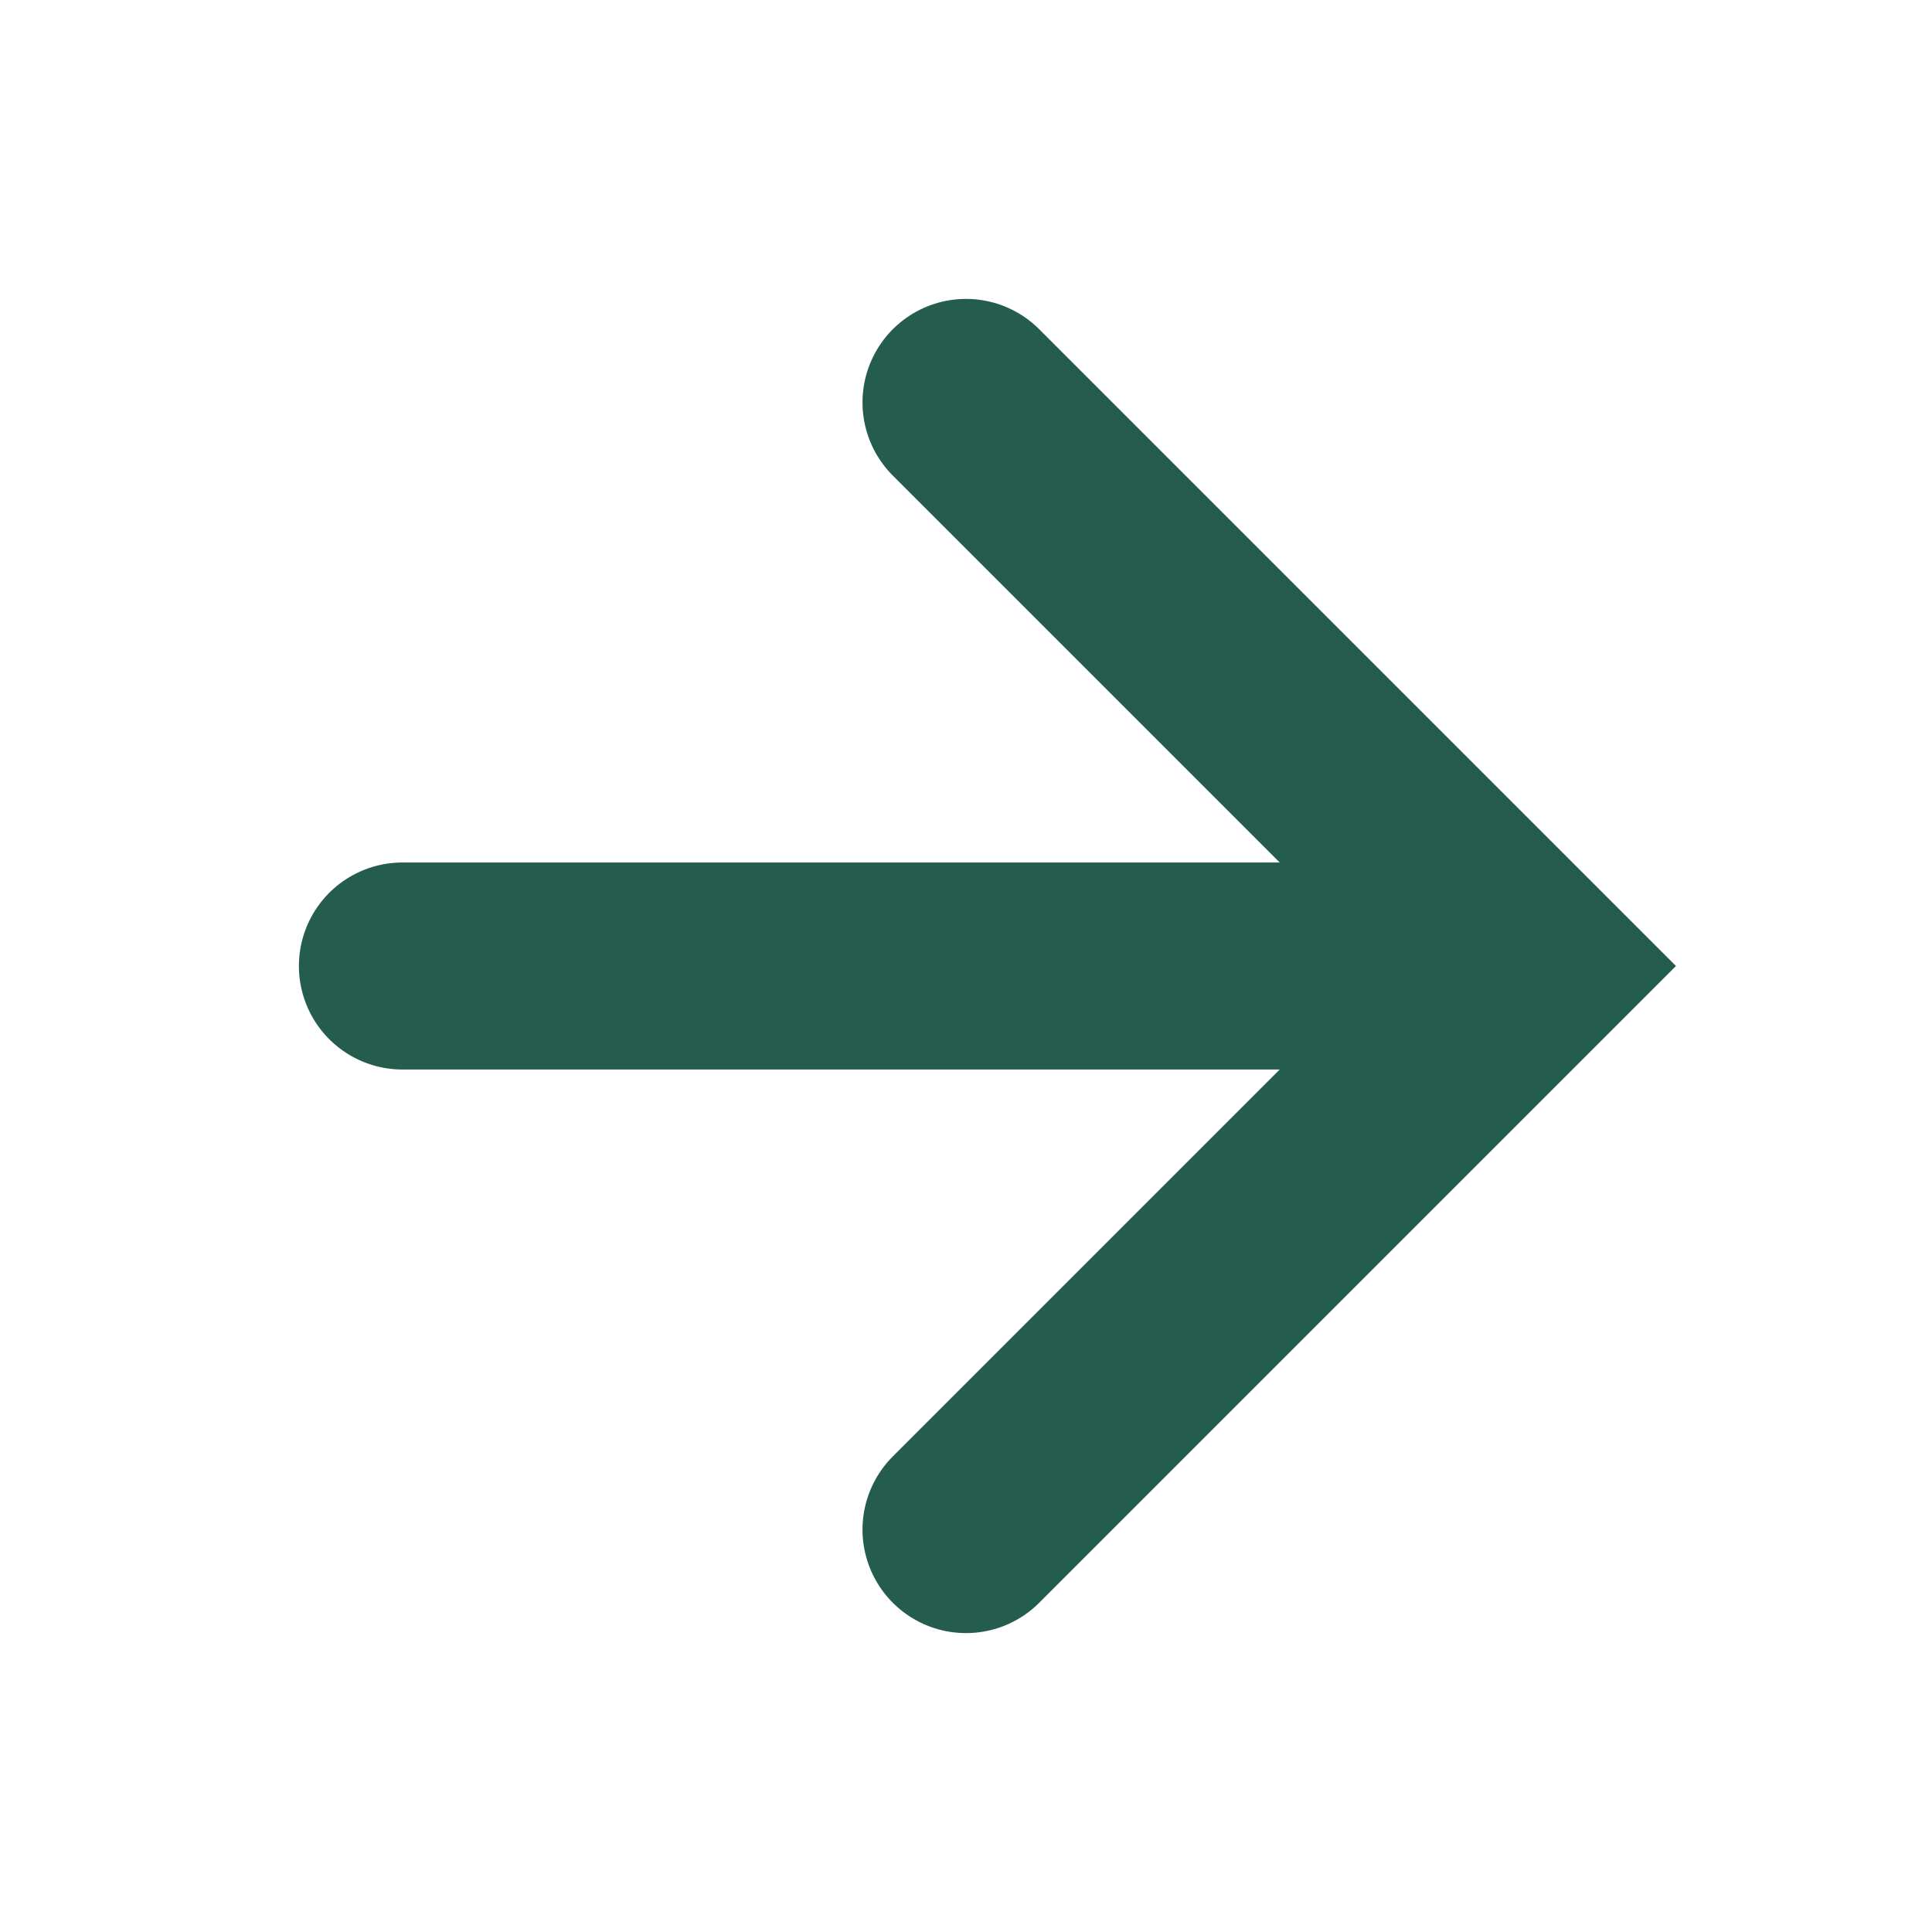
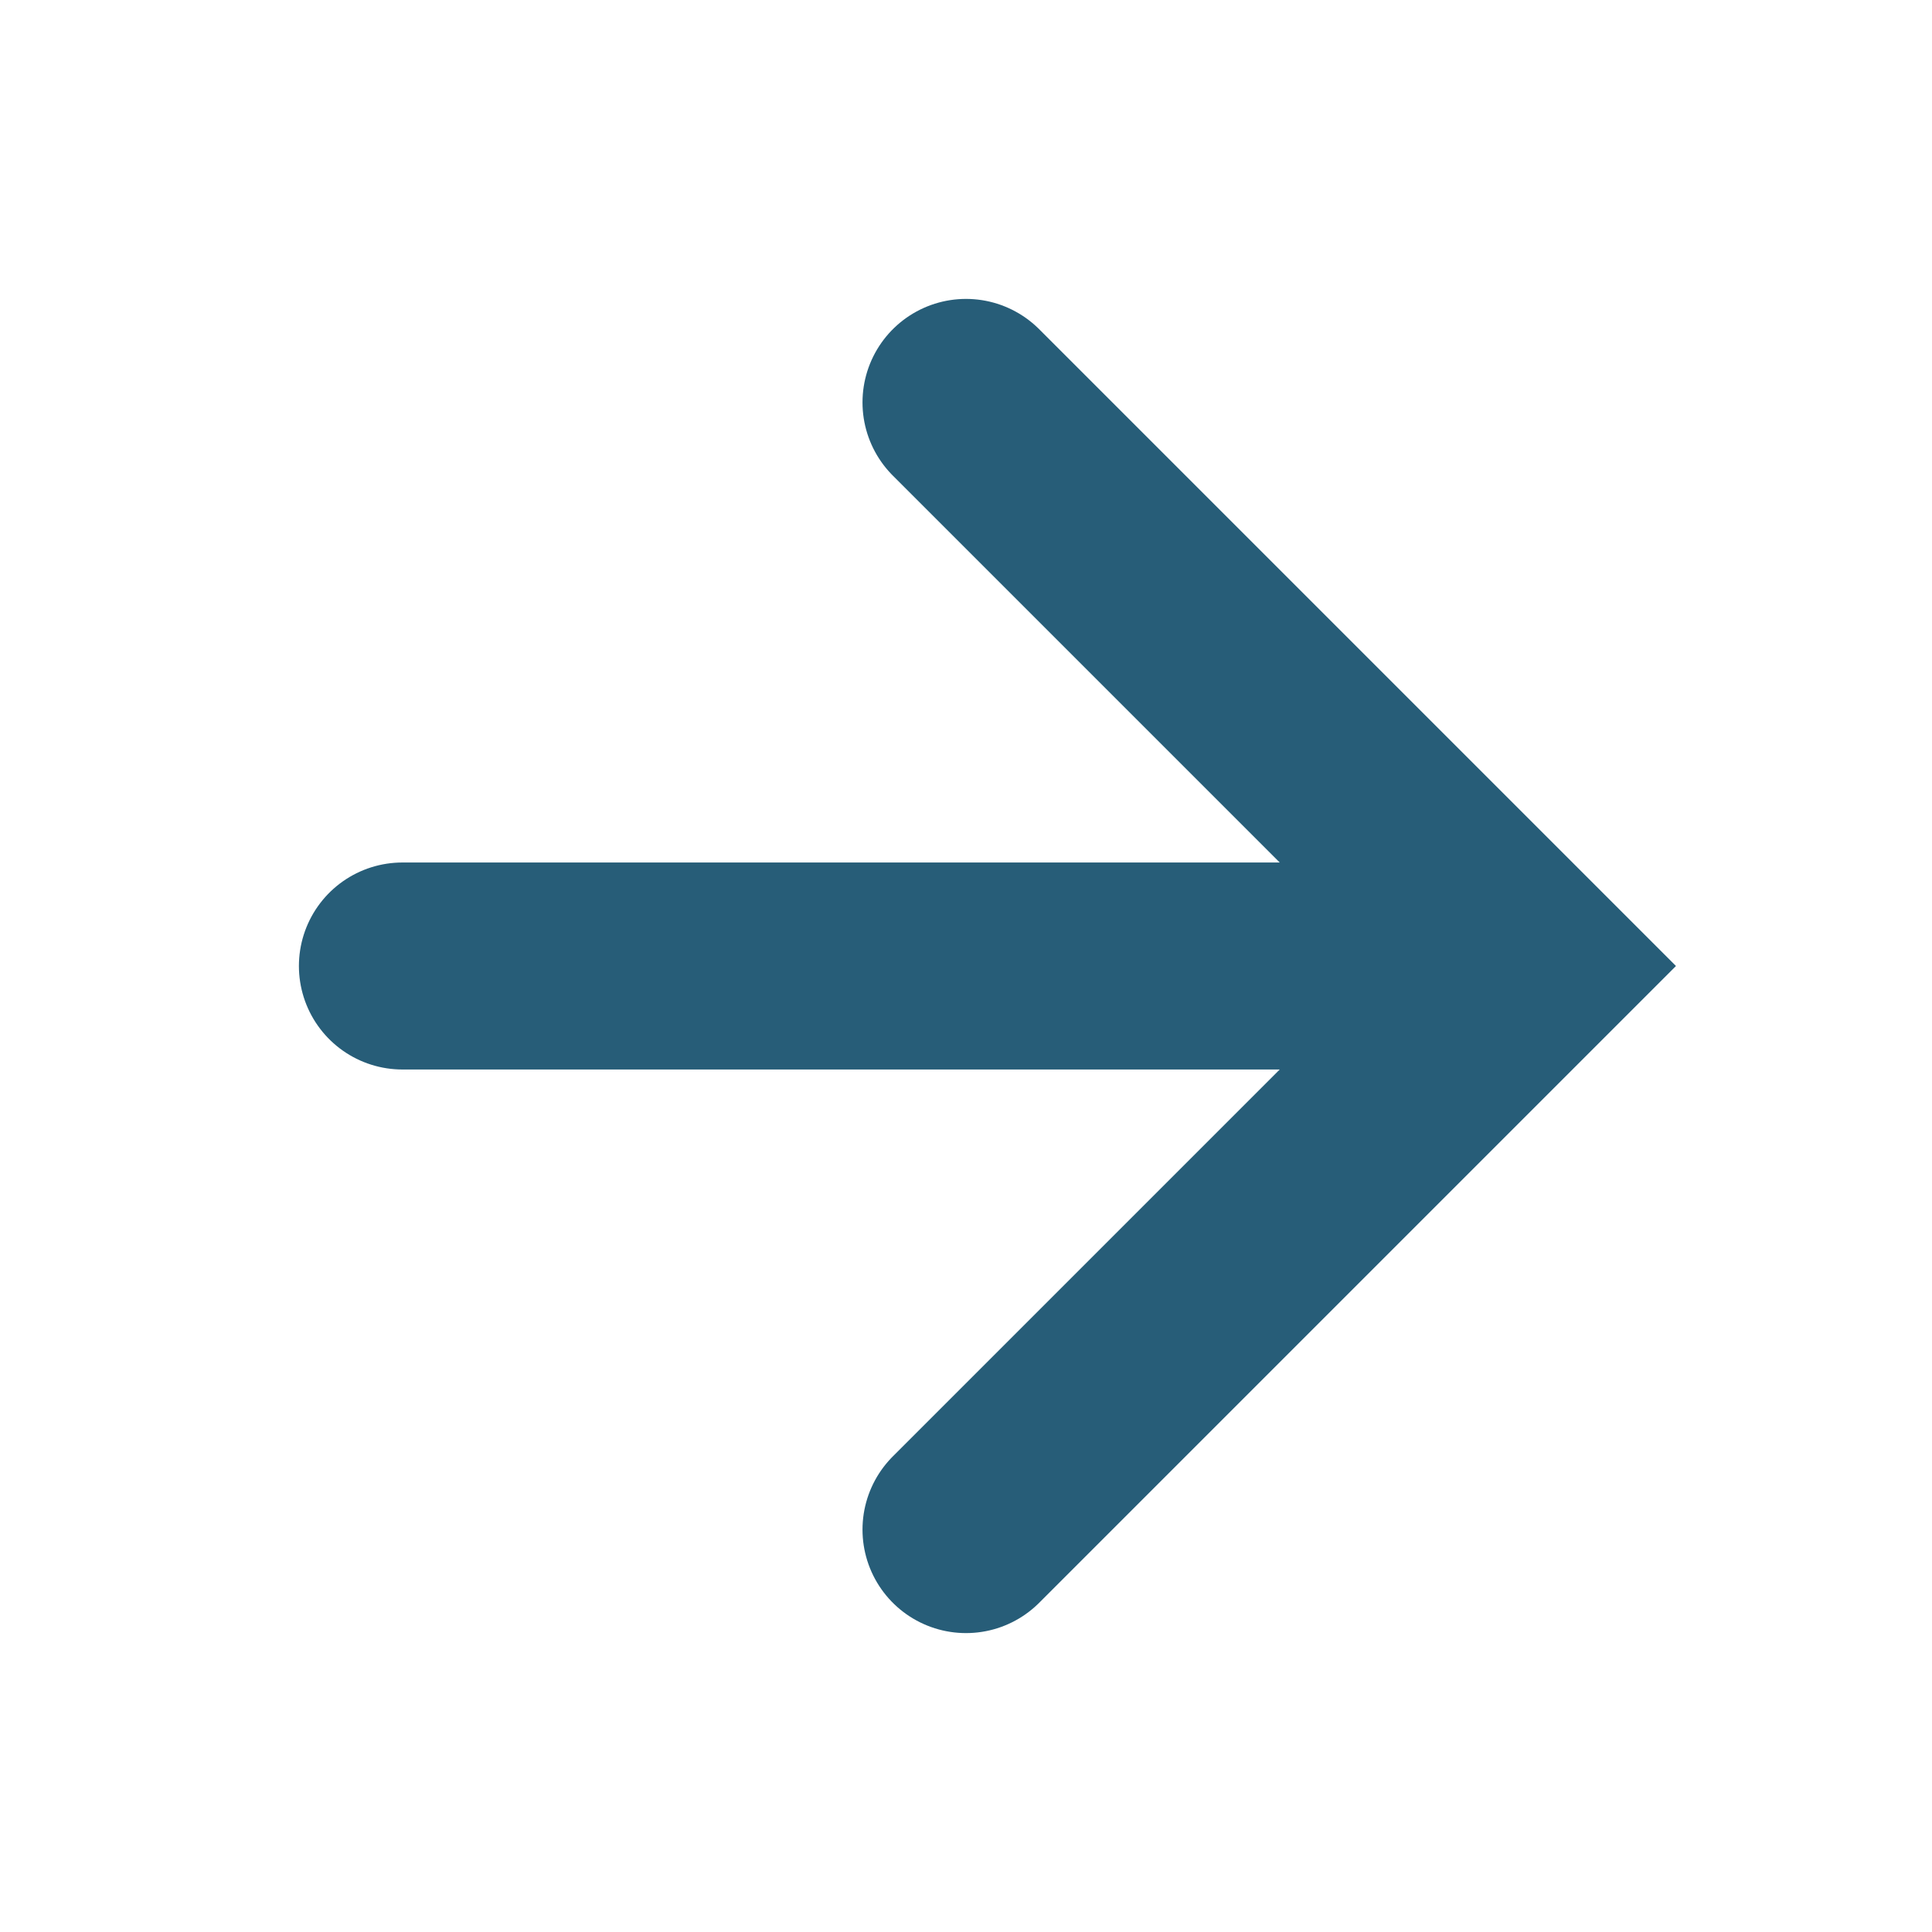
<svg xmlns="http://www.w3.org/2000/svg" preserveAspectRatio="none" overflow="visible" style="display: block;" width="14" height="14" viewBox="0 0 14 14" fill="none">
  <g id="arrow-right">
-     <path id="Vector" d="M2.916 7H11.084M7 11.084L11.084 7L7 2.916" stroke="#245C4D" stroke-width="1.5" stroke-linecap="round" />
+     <path id="Vector" d="M2.916 7H11.084M7 11.084L11.084 7L7 2.916" stroke="#275D78" stroke-width="1.5" stroke-linecap="round" />
  </g>
</svg>
